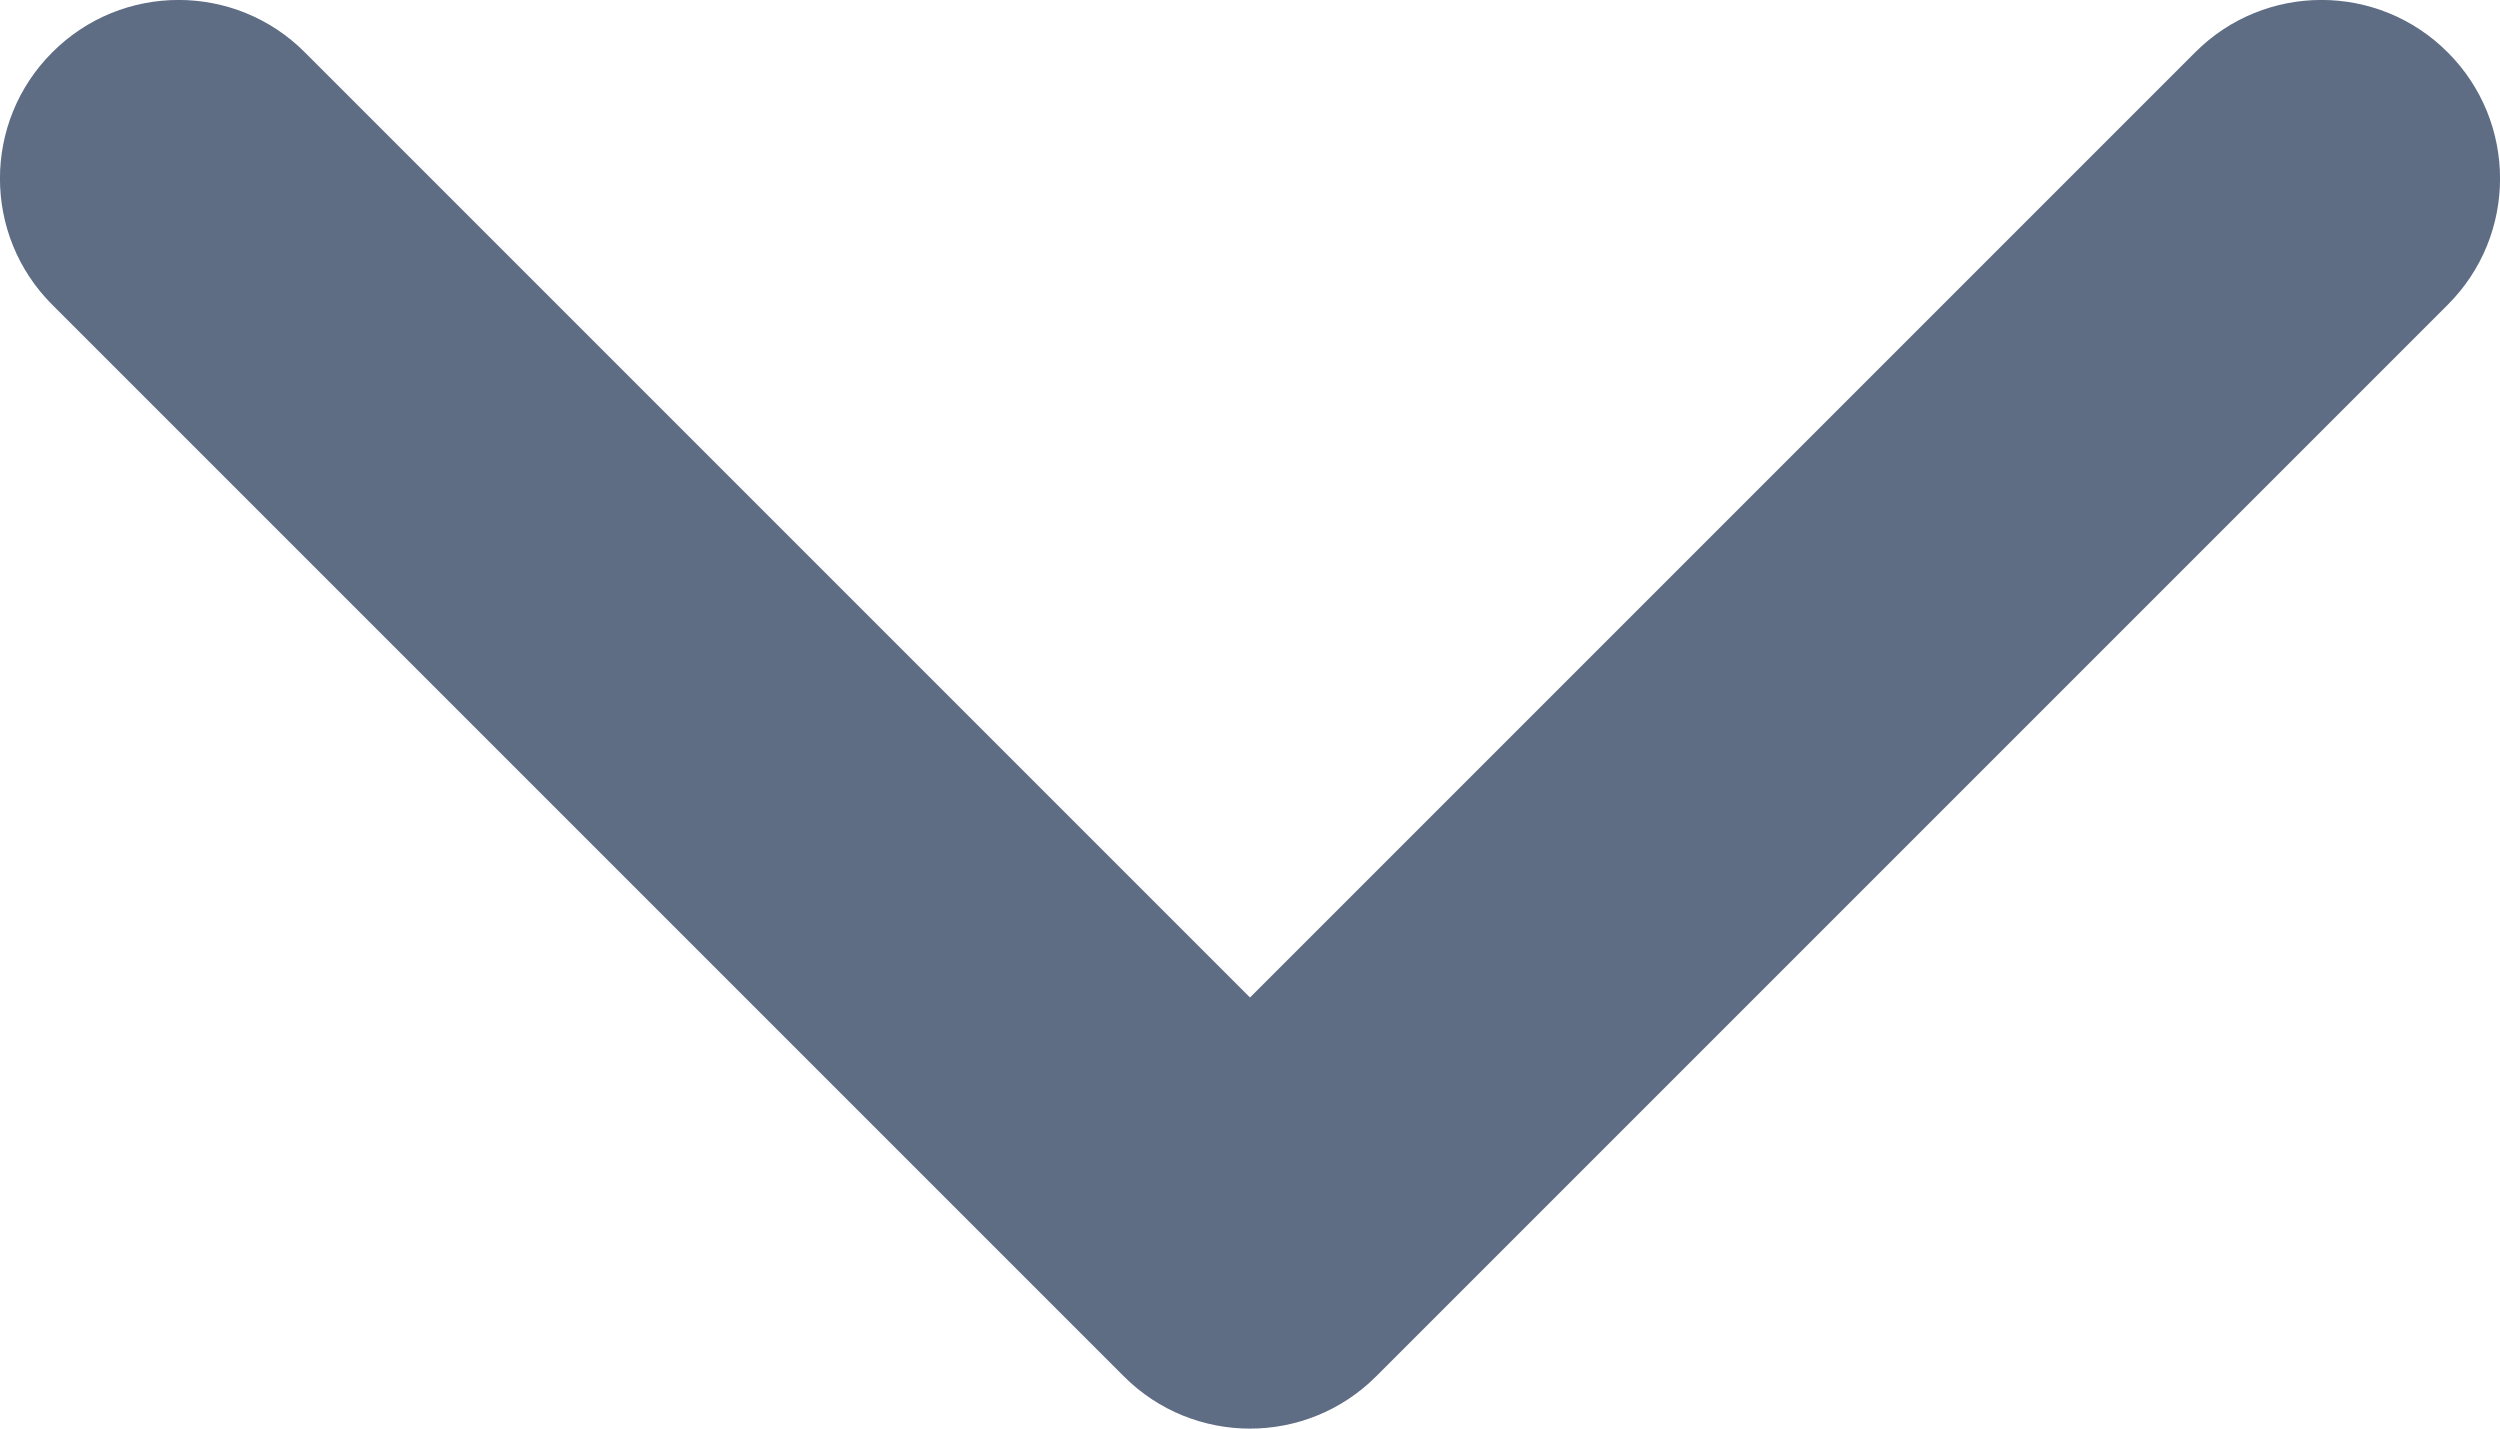
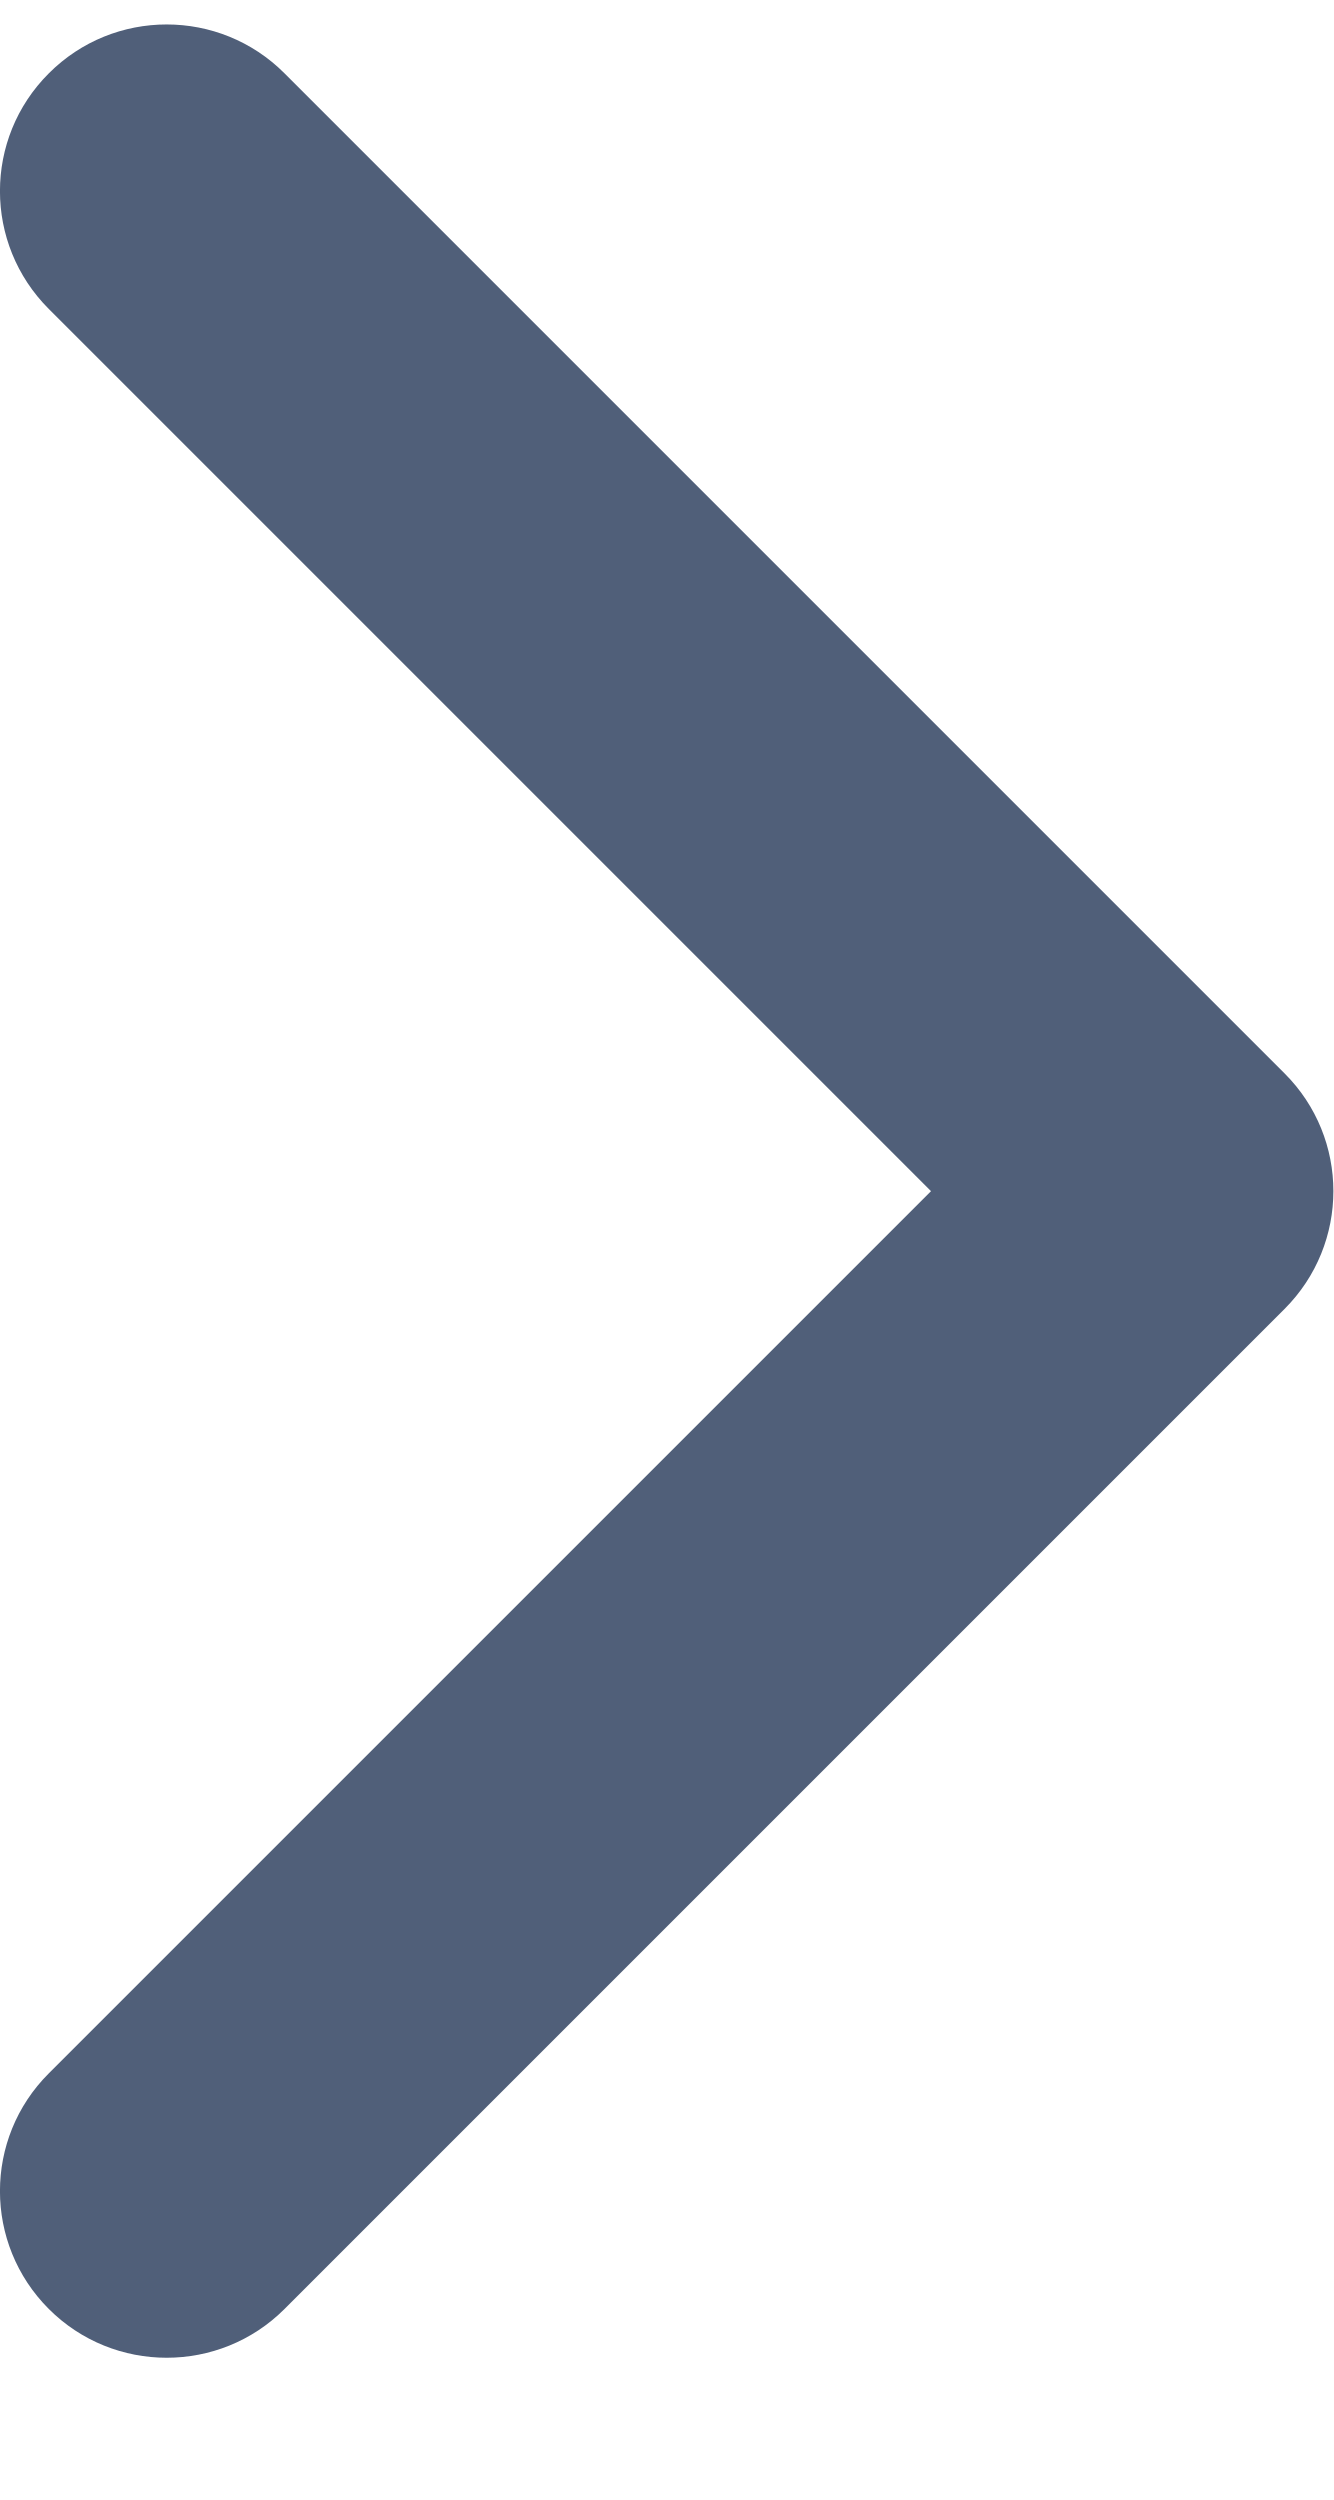
- <svg xmlns="http://www.w3.org/2000/svg" width="14" height="8" viewBox="0 0 14 8" fill="none">
-   <path fill-rule="evenodd" clip-rule="evenodd" d="M0.293 0.293C0.683 -0.098 1.317 -0.098 1.707 0.293L7 5.586L12.293 0.293C12.683 -0.098 13.317 -0.098 13.707 0.293C14.098 0.683 14.098 1.317 13.707 1.707L7.707 7.707C7.317 8.098 6.683 8.098 6.293 7.707L0.293 1.707C-0.098 1.317 -0.098 0.683 0.293 0.293Z" fill="#5E6C84" />
+ <svg xmlns="http://www.w3.org/2000/svg" width="8" height="15" viewBox="0 0 8 15" fill="none">
+   <path fill-rule="evenodd" clip-rule="evenodd" d="M0.293 0.44C0.683 0.049 1.317 0.049 1.707 0.44L7.707 6.44C8.098 6.83 8.098 7.463 7.707 7.854L1.707 13.854C1.317 14.244 0.683 14.244 0.293 13.854C-0.098 13.463 -0.098 12.83 0.293 12.44L5.586 7.147L0.293 1.854C-0.098 1.463 -0.098 0.83 0.293 0.44Z" fill="#505F79" />
</svg>
